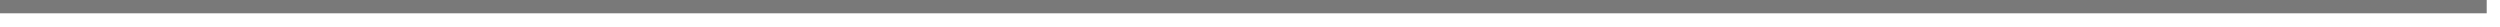
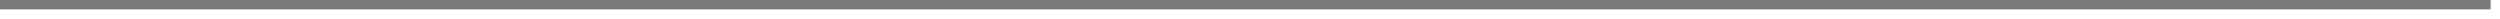
- <svg xmlns="http://www.w3.org/2000/svg" version="1.1" width="188px" height="2px">
-   <g transform="matrix(1 0 0 1 -703 -2494 )">
-     <path d="M 703 2494.5  L 890 2494.5  " stroke-width="1" stroke="#797979" fill="none" />
+ <svg xmlns="http://www.w3.org/2000/svg" version="1.1" width="267px" height="2px">
+   <g transform="matrix(1 0 0 1 -1171 -2270 )">
+     <path d="M 1171 2270.5  L 1437 2270.5  " stroke-width="1" stroke="#797979" fill="none" />
  </g>
</svg>
